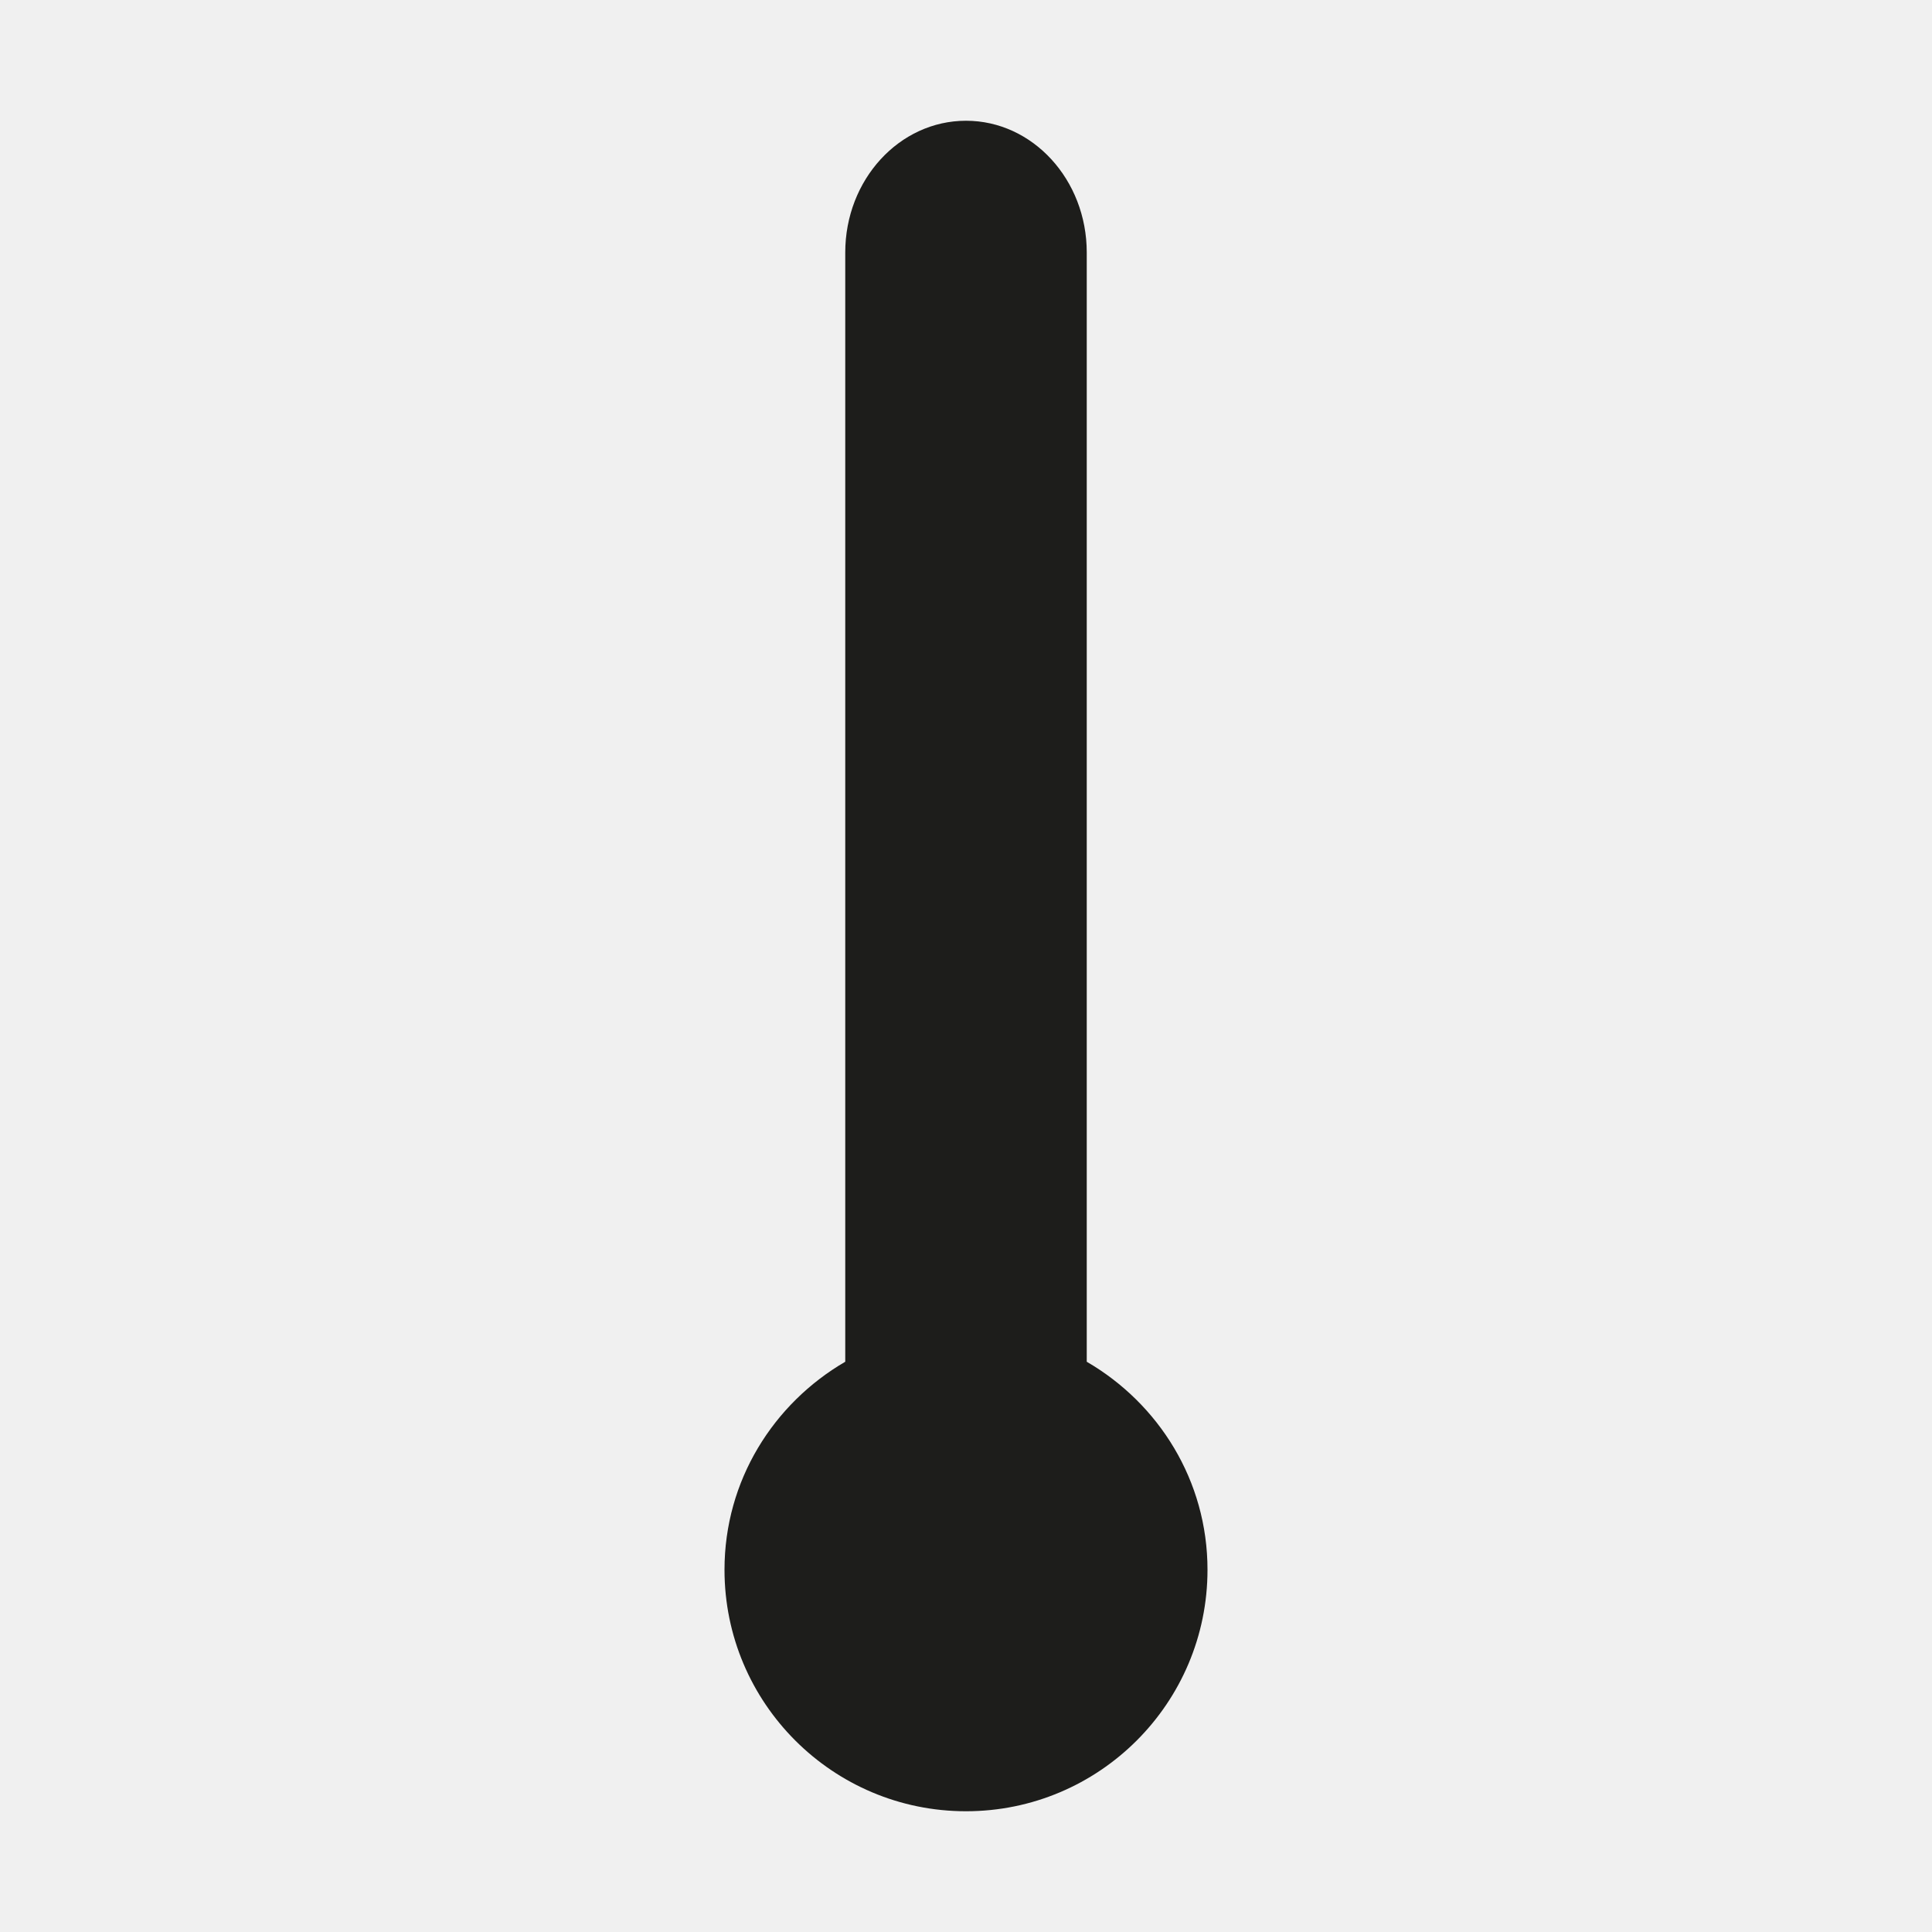
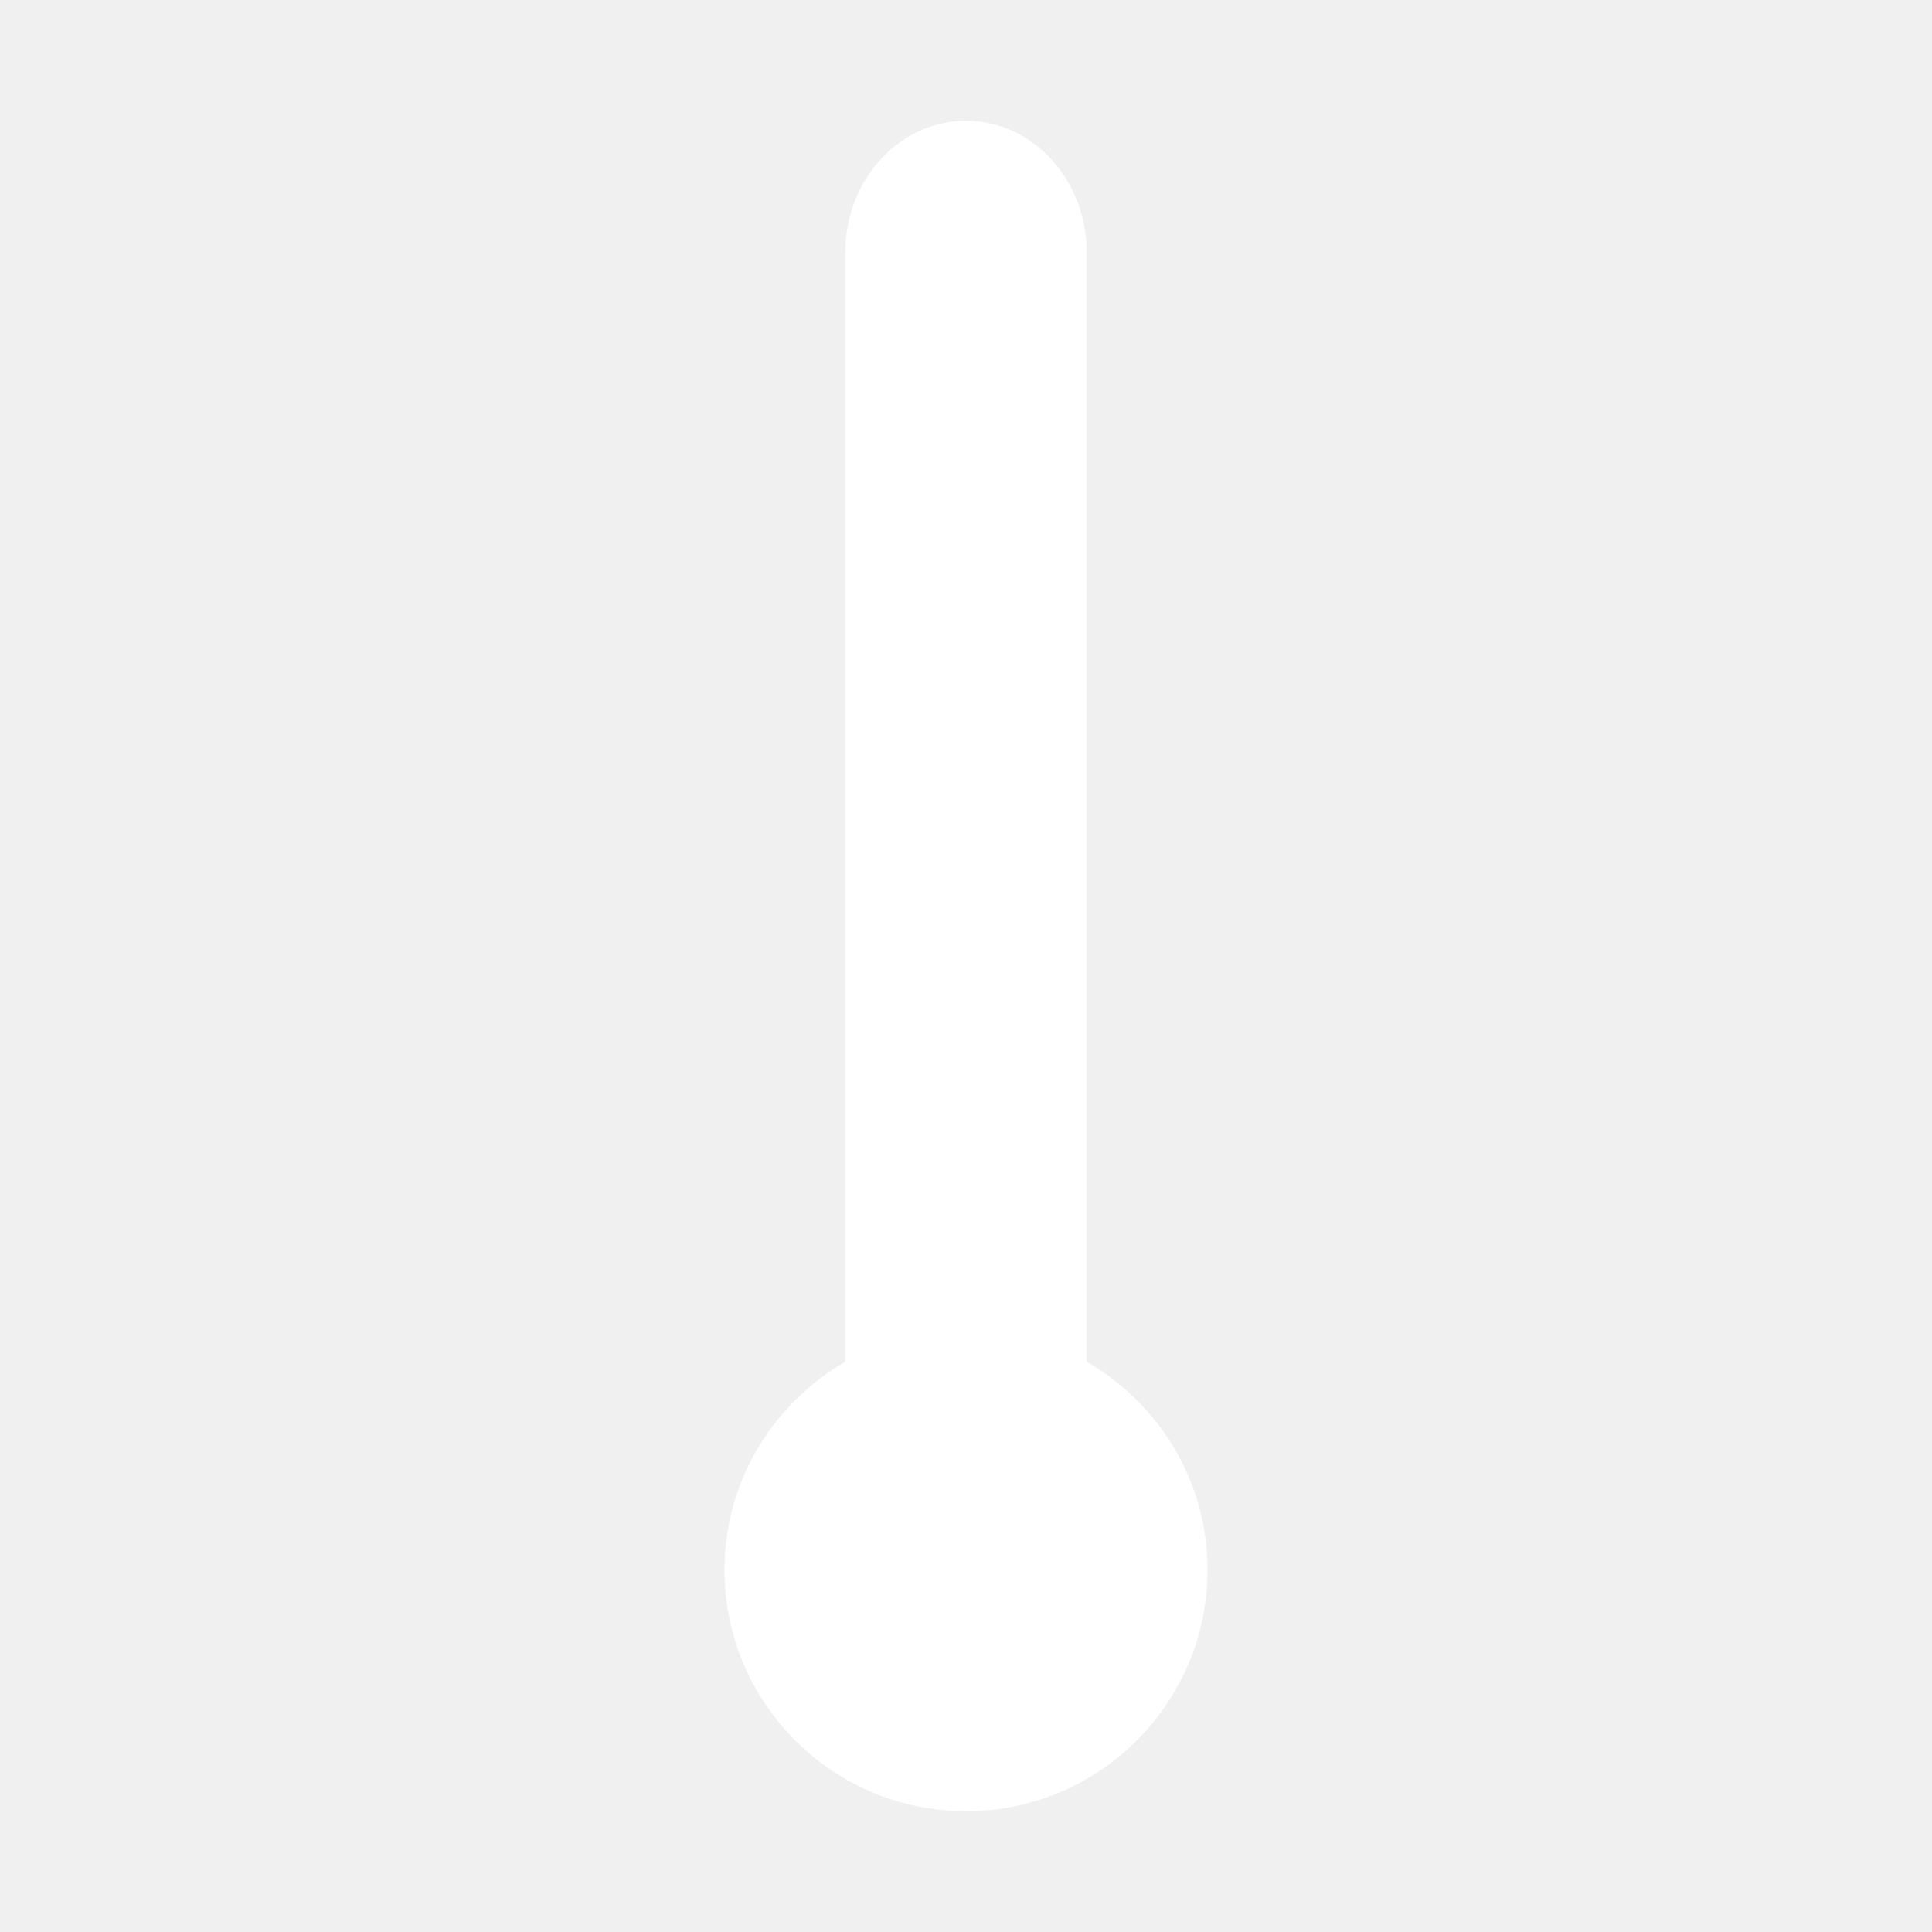
<svg xmlns="http://www.w3.org/2000/svg" version="1.1" id="Layer_1" x="0px" y="0px" width="512px" height="512px" viewBox="0 0 512 512" enable-background="new 0 0 512 512" xml:space="preserve">
-   <path fill-rule="evenodd" clip-rule="evenodd" fill="#1D1D1B" d="M288,360.875V66.917C288,47.625,273.666,32,256,32  c-17.667,0-32,15.625-32,34.917v293.958c-19.042,11.083-32,31.501-32,55.125c0,35.333,28.666,64,64,64c35.333,0,64-28.667,64-64  C320,392.376,307.062,371.958,288,360.875z" />
+   <path fill-rule="evenodd" clip-rule="evenodd" fill="#ffffff" d="M288,360.875V66.917C288,47.625,273.666,32,256,32  c-17.667,0-32,15.625-32,34.917v293.958c-19.042,11.083-32,31.501-32,55.125c0,35.333,28.666,64,64,64c35.333,0,64-28.667,64-64  C320,392.376,307.062,371.958,288,360.875z" />
</svg>
